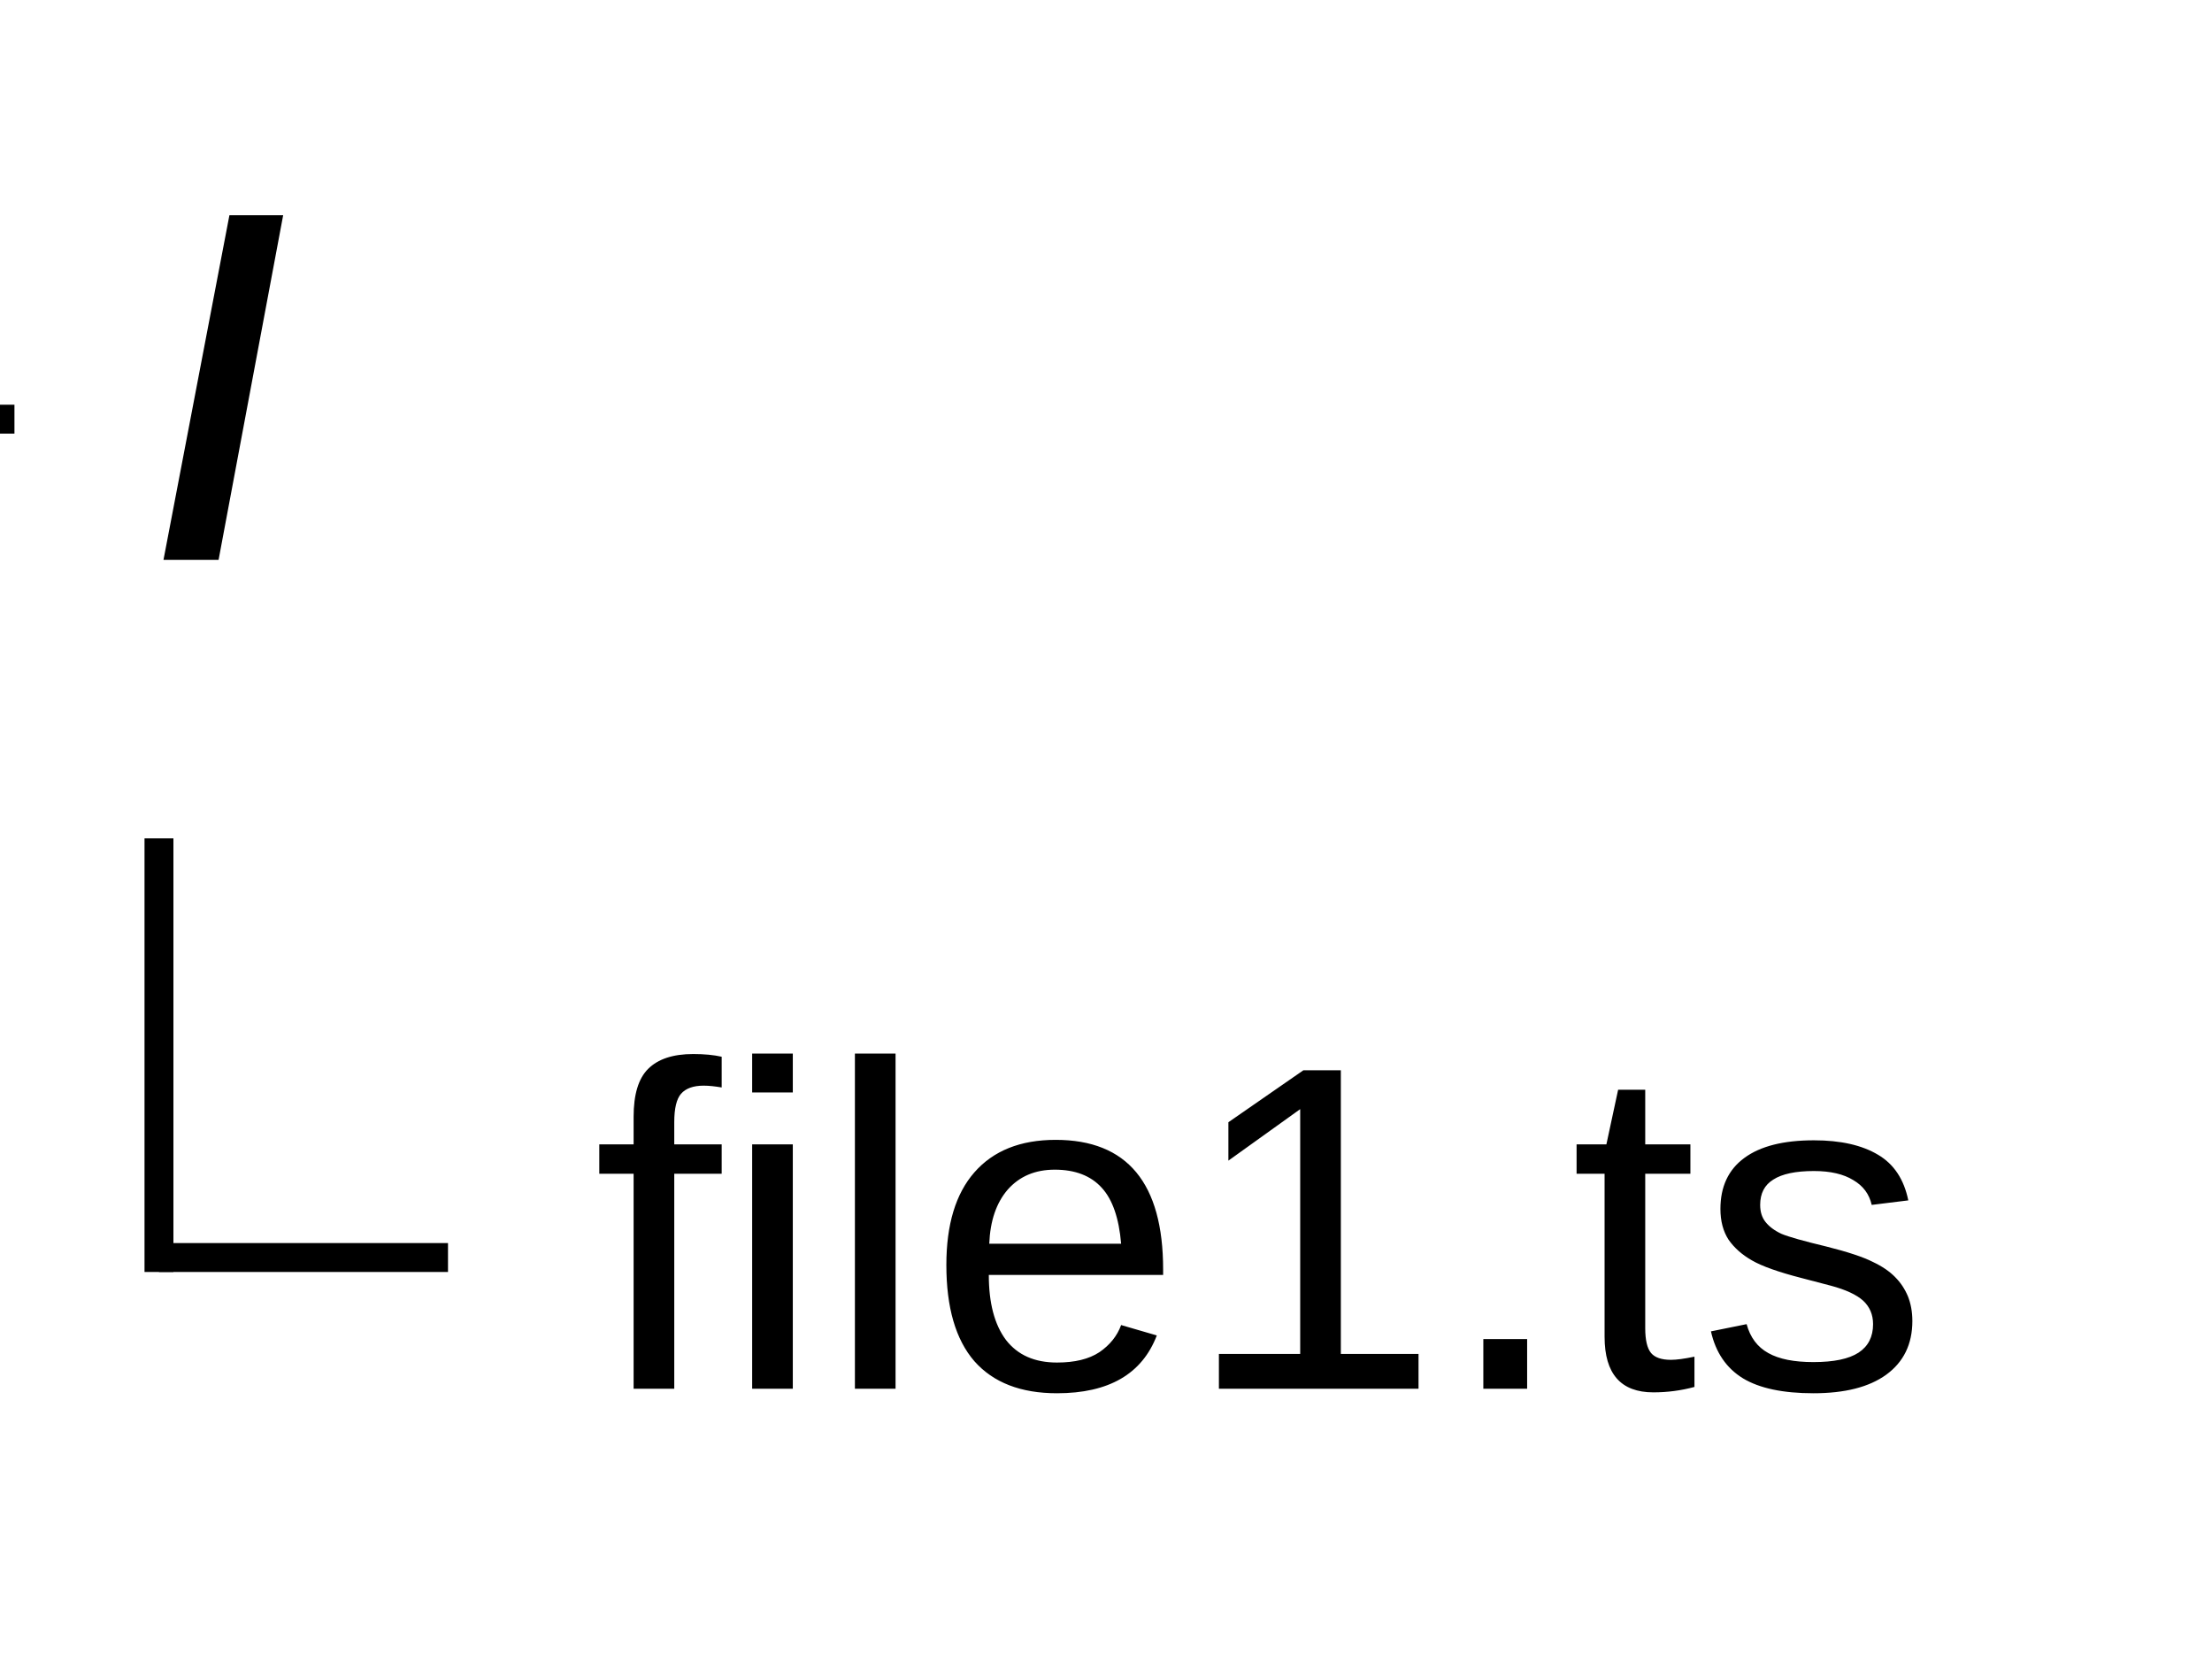
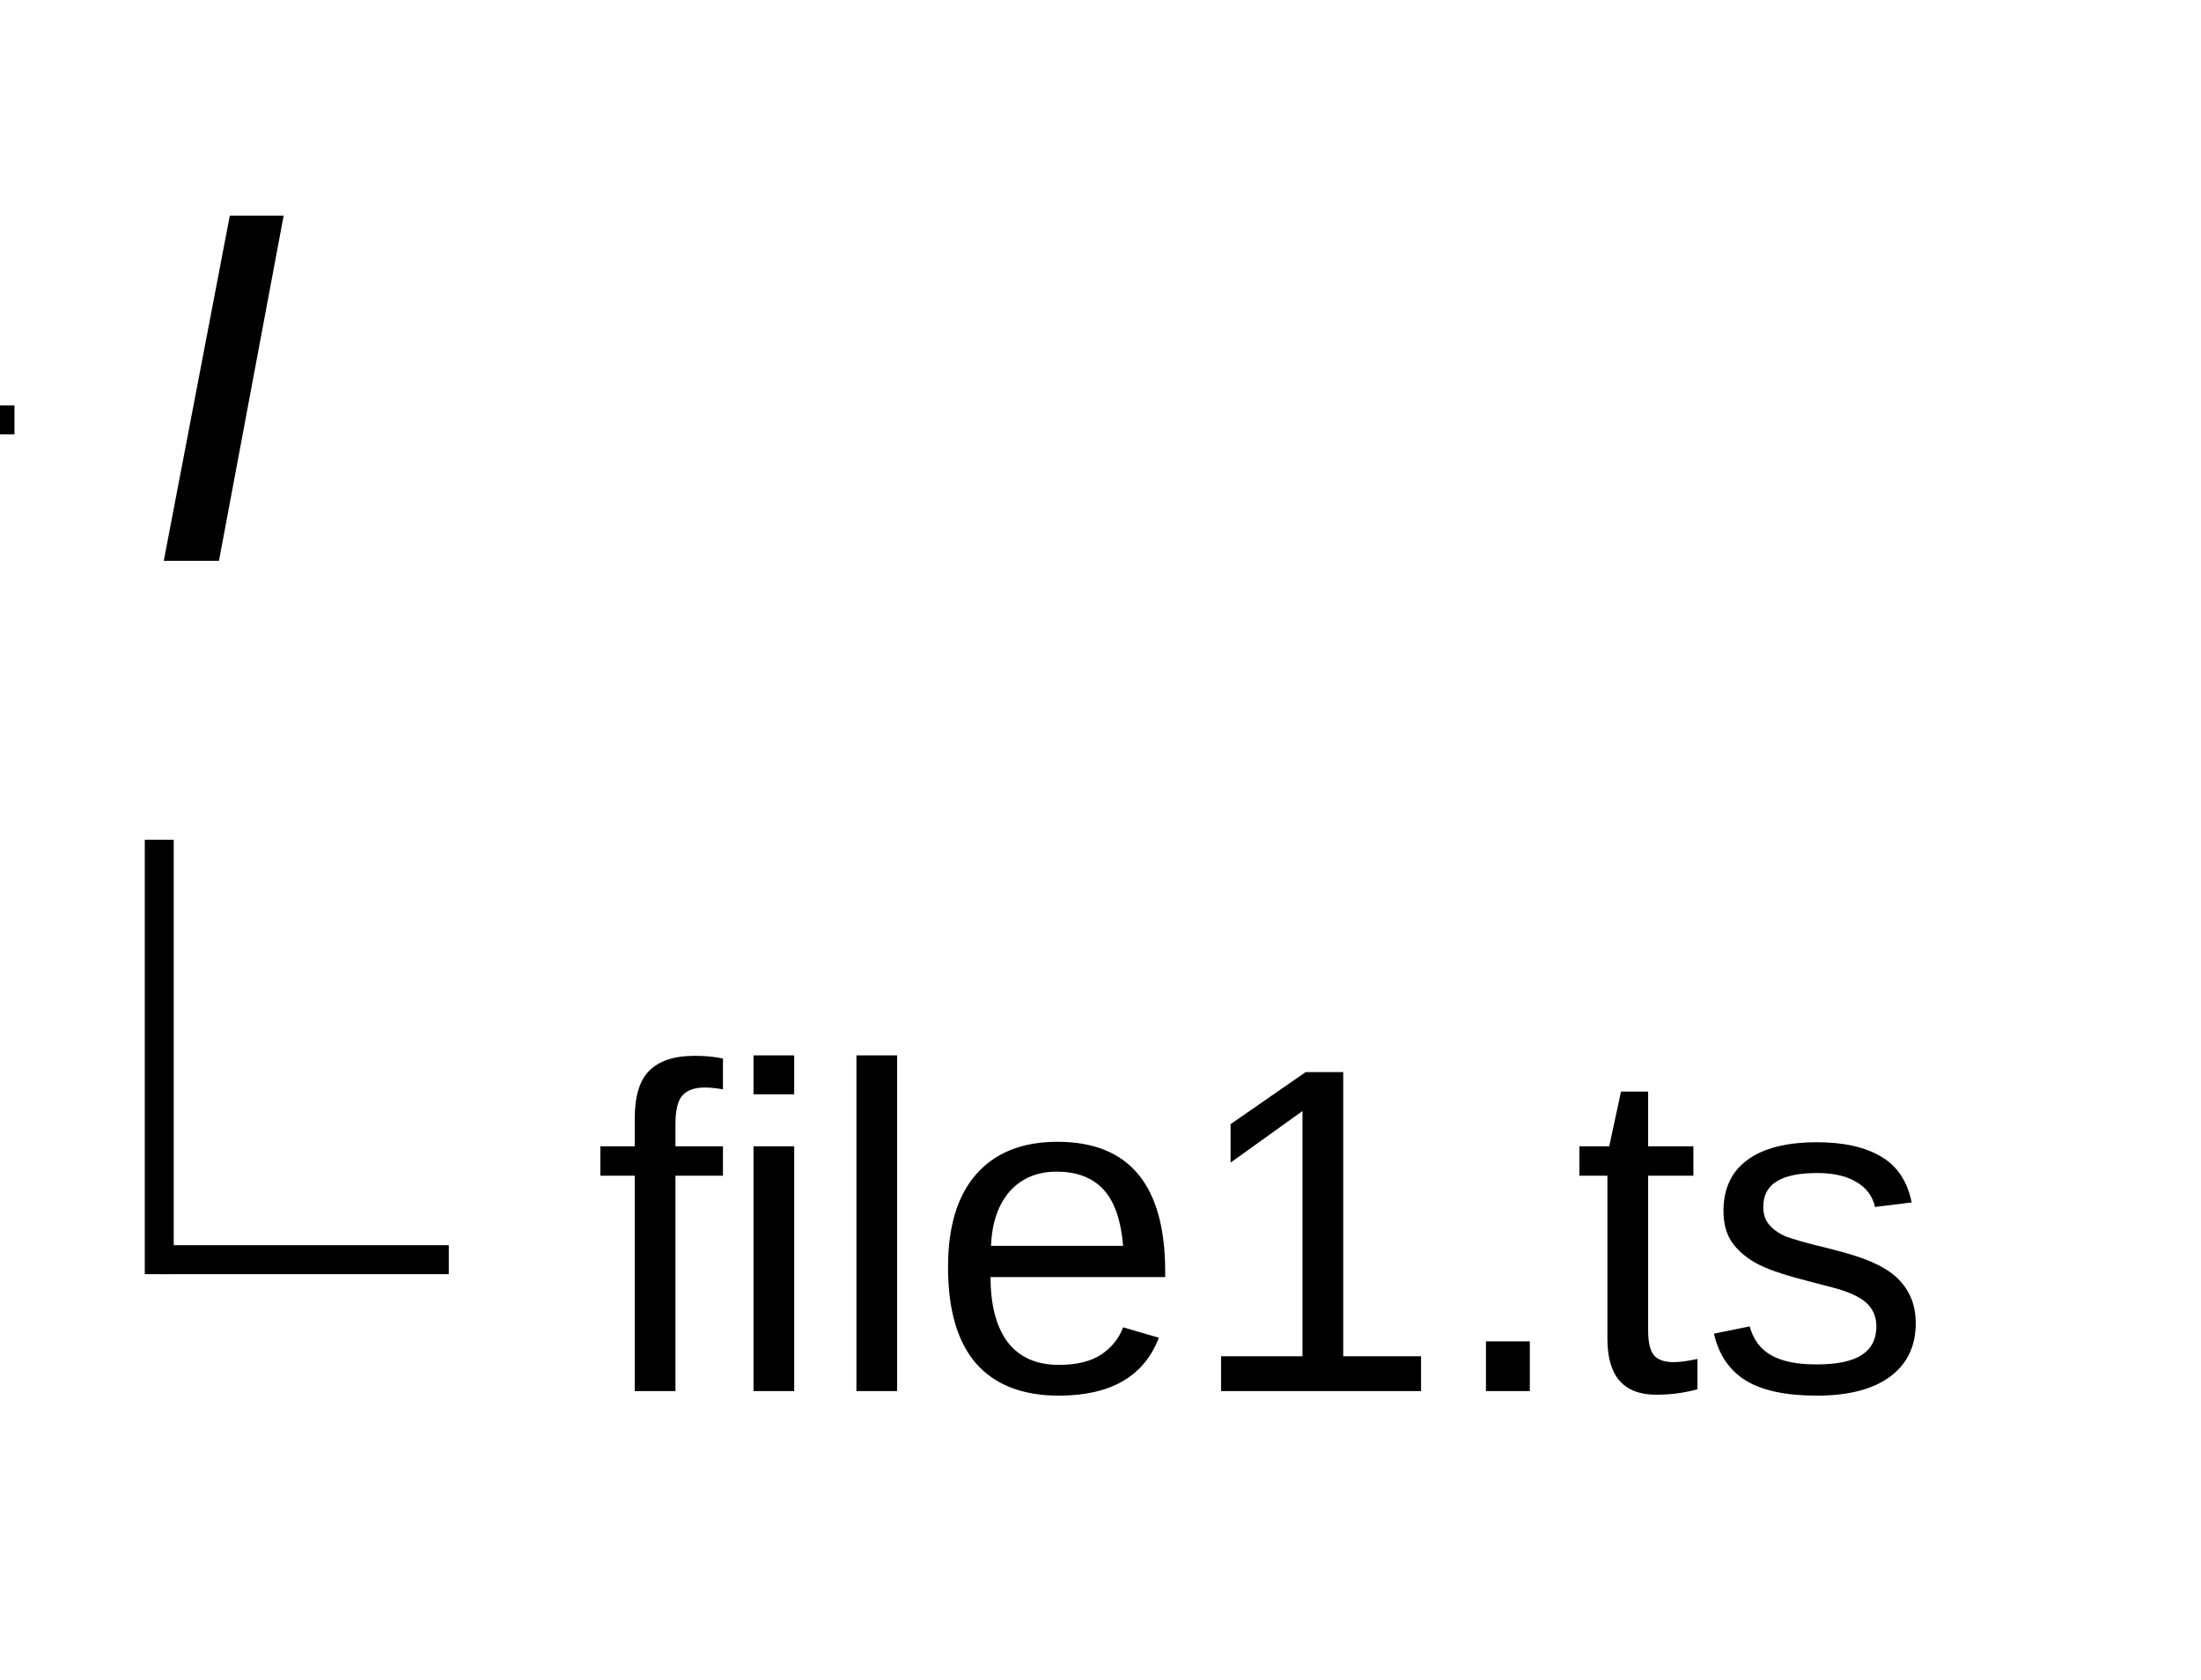
- <svg xmlns="http://www.w3.org/2000/svg" id="upstream_cypress_treeview_spec_should_render_a_simple_treeview_diagram_001" width="100%" viewBox="-0.5 0 76.531 58" style="max-width: 76.531px; background-color: white;" role="graphics-document document" aria-roledescription="treeView">
+ <svg xmlns="http://www.w3.org/2000/svg" id="upstream_cypress_treeview_spec_should_render_a_simple_treeview_diagram_001" width="100%" viewBox="-0.5 0 76.016 58" style="max-width: 76.016px; background-color: white;" role="graphics-document document" aria-roledescription="treeView">
  <style>#upstream_cypress_treeview_spec_should_render_a_simple_treeview_diagram_001{font-family:"trebuchet ms",verdana,arial,sans-serif;font-size:16px;fill:#333;}@keyframes edge-animation-frame{from{stroke-dashoffset:0;}}@keyframes dash{to{stroke-dashoffset:0;}}#upstream_cypress_treeview_spec_should_render_a_simple_treeview_diagram_001 .edge-animation-slow{stroke-dasharray:9,5!important;stroke-dashoffset:900;animation:dash 50s linear infinite;stroke-linecap:round;}#upstream_cypress_treeview_spec_should_render_a_simple_treeview_diagram_001 .edge-animation-fast{stroke-dasharray:9,5!important;stroke-dashoffset:900;animation:dash 20s linear infinite;stroke-linecap:round;}#upstream_cypress_treeview_spec_should_render_a_simple_treeview_diagram_001 .error-icon{fill:#552222;}#upstream_cypress_treeview_spec_should_render_a_simple_treeview_diagram_001 .error-text{fill:#552222;stroke:#552222;}#upstream_cypress_treeview_spec_should_render_a_simple_treeview_diagram_001 .edge-thickness-normal{stroke-width:1px;}#upstream_cypress_treeview_spec_should_render_a_simple_treeview_diagram_001 .edge-thickness-thick{stroke-width:3.5px;}#upstream_cypress_treeview_spec_should_render_a_simple_treeview_diagram_001 .edge-pattern-solid{stroke-dasharray:0;}#upstream_cypress_treeview_spec_should_render_a_simple_treeview_diagram_001 .edge-thickness-invisible{stroke-width:0;fill:none;}#upstream_cypress_treeview_spec_should_render_a_simple_treeview_diagram_001 .edge-pattern-dashed{stroke-dasharray:3;}#upstream_cypress_treeview_spec_should_render_a_simple_treeview_diagram_001 .edge-pattern-dotted{stroke-dasharray:2;}#upstream_cypress_treeview_spec_should_render_a_simple_treeview_diagram_001 .marker{fill:#333333;stroke:#333333;}#upstream_cypress_treeview_spec_should_render_a_simple_treeview_diagram_001 .marker.cross{stroke:#333333;}#upstream_cypress_treeview_spec_should_render_a_simple_treeview_diagram_001 svg{font-family:"trebuchet ms",verdana,arial,sans-serif;font-size:16px;}#upstream_cypress_treeview_spec_should_render_a_simple_treeview_diagram_001 p{margin:0;}#upstream_cypress_treeview_spec_should_render_a_simple_treeview_diagram_001 .treeView-node-label{font-size:16px;fill:black;white-space:pre;}#upstream_cypress_treeview_spec_should_render_a_simple_treeview_diagram_001 .treeView-node-dir{font-weight:bold;}#upstream_cypress_treeview_spec_should_render_a_simple_treeview_diagram_001 .treeView-node-line{stroke:black;}#upstream_cypress_treeview_spec_should_render_a_simple_treeview_diagram_001 .treeView-node-icon{color:#546e7a;}#upstream_cypress_treeview_spec_should_render_a_simple_treeview_diagram_001 .treeView-node-description{font-size:16px;fill:#6a9955;font-style:italic;white-space:pre;}#upstream_cypress_treeview_spec_should_render_a_simple_treeview_diagram_001 .treeView-highlight-bg{fill:rgba(255, 193, 7, 0.15);stroke:#ffc107;stroke-width:1;}#upstream_cypress_treeview_spec_should_render_a_simple_treeview_diagram_001 .node .neo-node{stroke:#9370DB;}#upstream_cypress_treeview_spec_should_render_a_simple_treeview_diagram_001 [data-look="neo"].node rect,#upstream_cypress_treeview_spec_should_render_a_simple_treeview_diagram_001 [data-look="neo"].cluster rect,#upstream_cypress_treeview_spec_should_render_a_simple_treeview_diagram_001 [data-look="neo"].node polygon{stroke:#9370DB;filter:drop-shadow(1px 2px 2px rgba(185, 185, 185, 1));}#upstream_cypress_treeview_spec_should_render_a_simple_treeview_diagram_001 [data-look="neo"].swimlane.cluster rect{filter:none;}#upstream_cypress_treeview_spec_should_render_a_simple_treeview_diagram_001 [data-look="neo"].node path{stroke:#9370DB;stroke-width:1px;}#upstream_cypress_treeview_spec_should_render_a_simple_treeview_diagram_001 [data-look="neo"].node .outer-path{filter:drop-shadow(1px 2px 2px rgba(185, 185, 185, 1));}#upstream_cypress_treeview_spec_should_render_a_simple_treeview_diagram_001 [data-look="neo"].node .neo-line path{stroke:#9370DB;filter:none;}#upstream_cypress_treeview_spec_should_render_a_simple_treeview_diagram_001 [data-look="neo"].node circle{stroke:#9370DB;filter:drop-shadow(1px 2px 2px rgba(185, 185, 185, 1));}#upstream_cypress_treeview_spec_should_render_a_simple_treeview_diagram_001 [data-look="neo"].node circle .state-start{fill:#000000;}#upstream_cypress_treeview_spec_should_render_a_simple_treeview_diagram_001 [data-look="neo"].icon-shape .icon{fill:#9370DB;filter:drop-shadow(1px 2px 2px rgba(185, 185, 185, 1));}#upstream_cypress_treeview_spec_should_render_a_simple_treeview_diagram_001 [data-look="neo"].icon-shape .icon-neo path{stroke:#9370DB;filter:drop-shadow(1px 2px 2px rgba(185, 185, 185, 1));}#upstream_cypress_treeview_spec_should_render_a_simple_treeview_diagram_001 :root{--mermaid-font-family:"trebuchet ms",verdana,arial,sans-serif;}</style>
  <g />
  <g class="tree-view">
    <g>
      <text dominant-baseline="middle" class="treeView-node-label treeView-node-dir" x="5" y="14.5">/</text>
    </g>
    <line x1="-10" y1="14.5" x2="0" y2="14.5" stroke-width="1" class="treeView-node-line" />
    <g>
      <text dominant-baseline="middle" class="treeView-node-label" x="20" y="43.5">file1.ts</text>
    </g>
    <line x1="5" y1="43.5" x2="15" y2="43.5" stroke-width="1" class="treeView-node-line" />
    <line x1="5" y1="29" x2="5" y2="44" stroke-width="1" class="treeView-node-line" />
  </g>
</svg>
